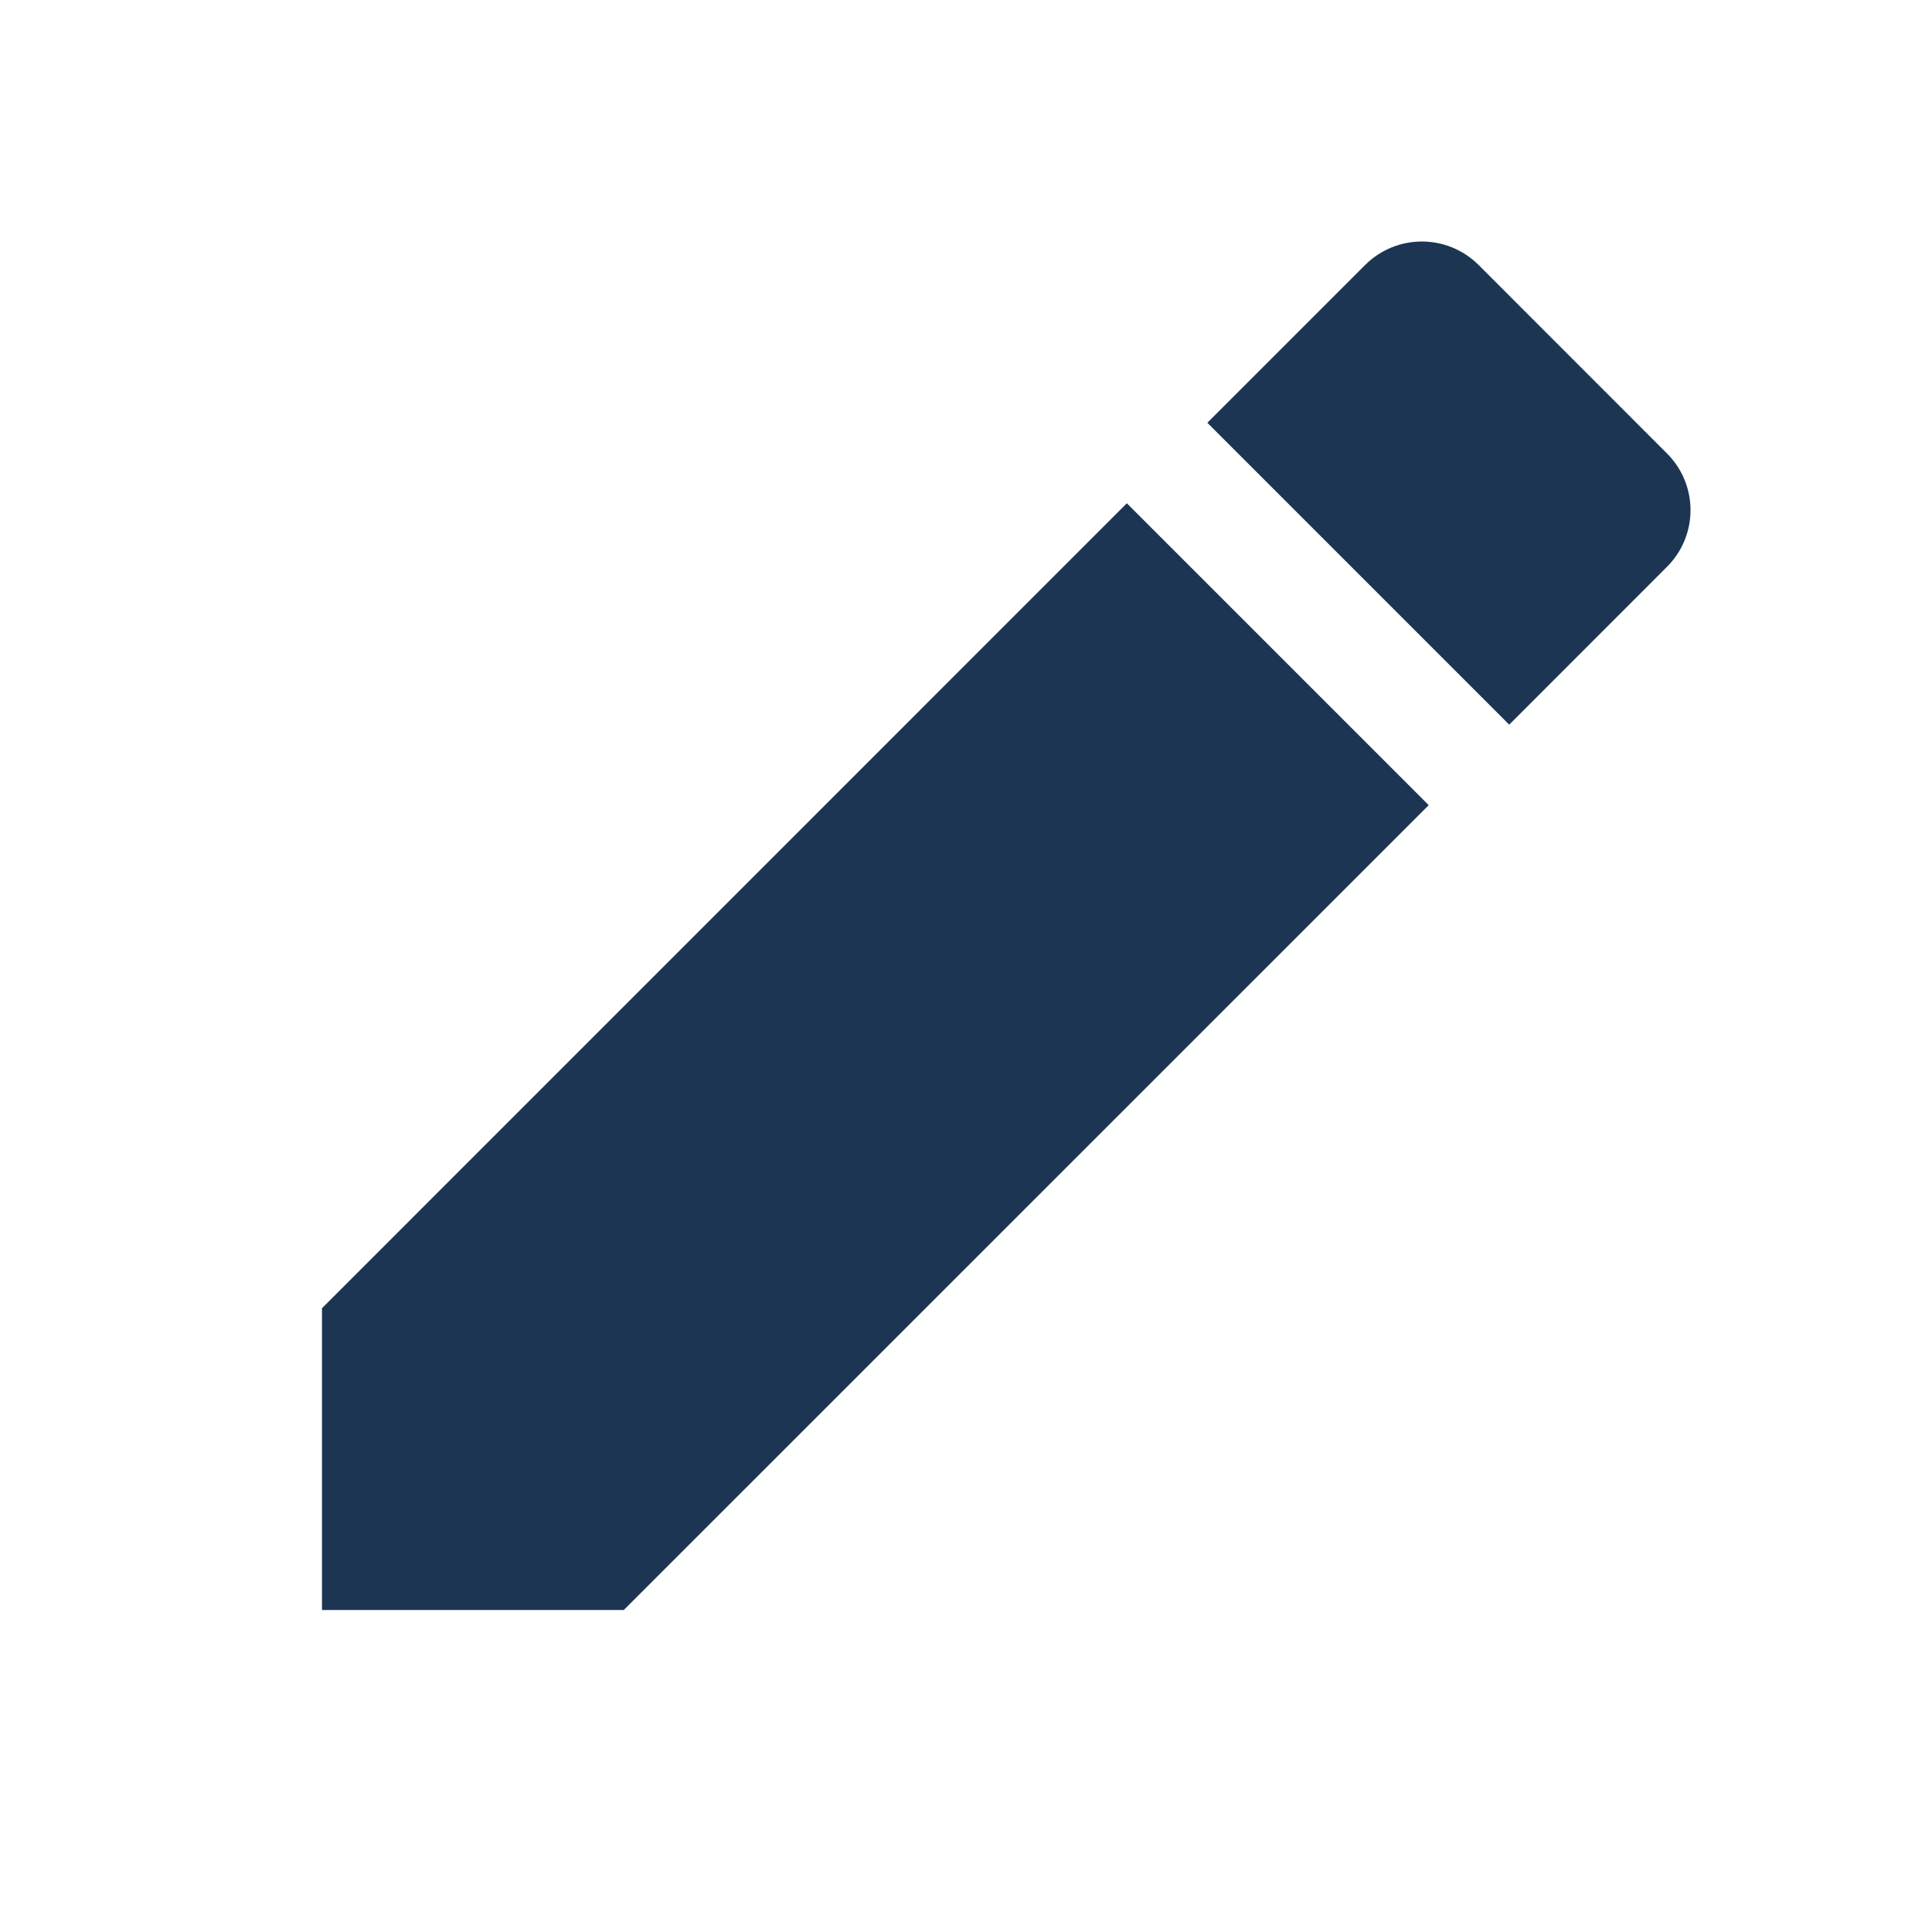
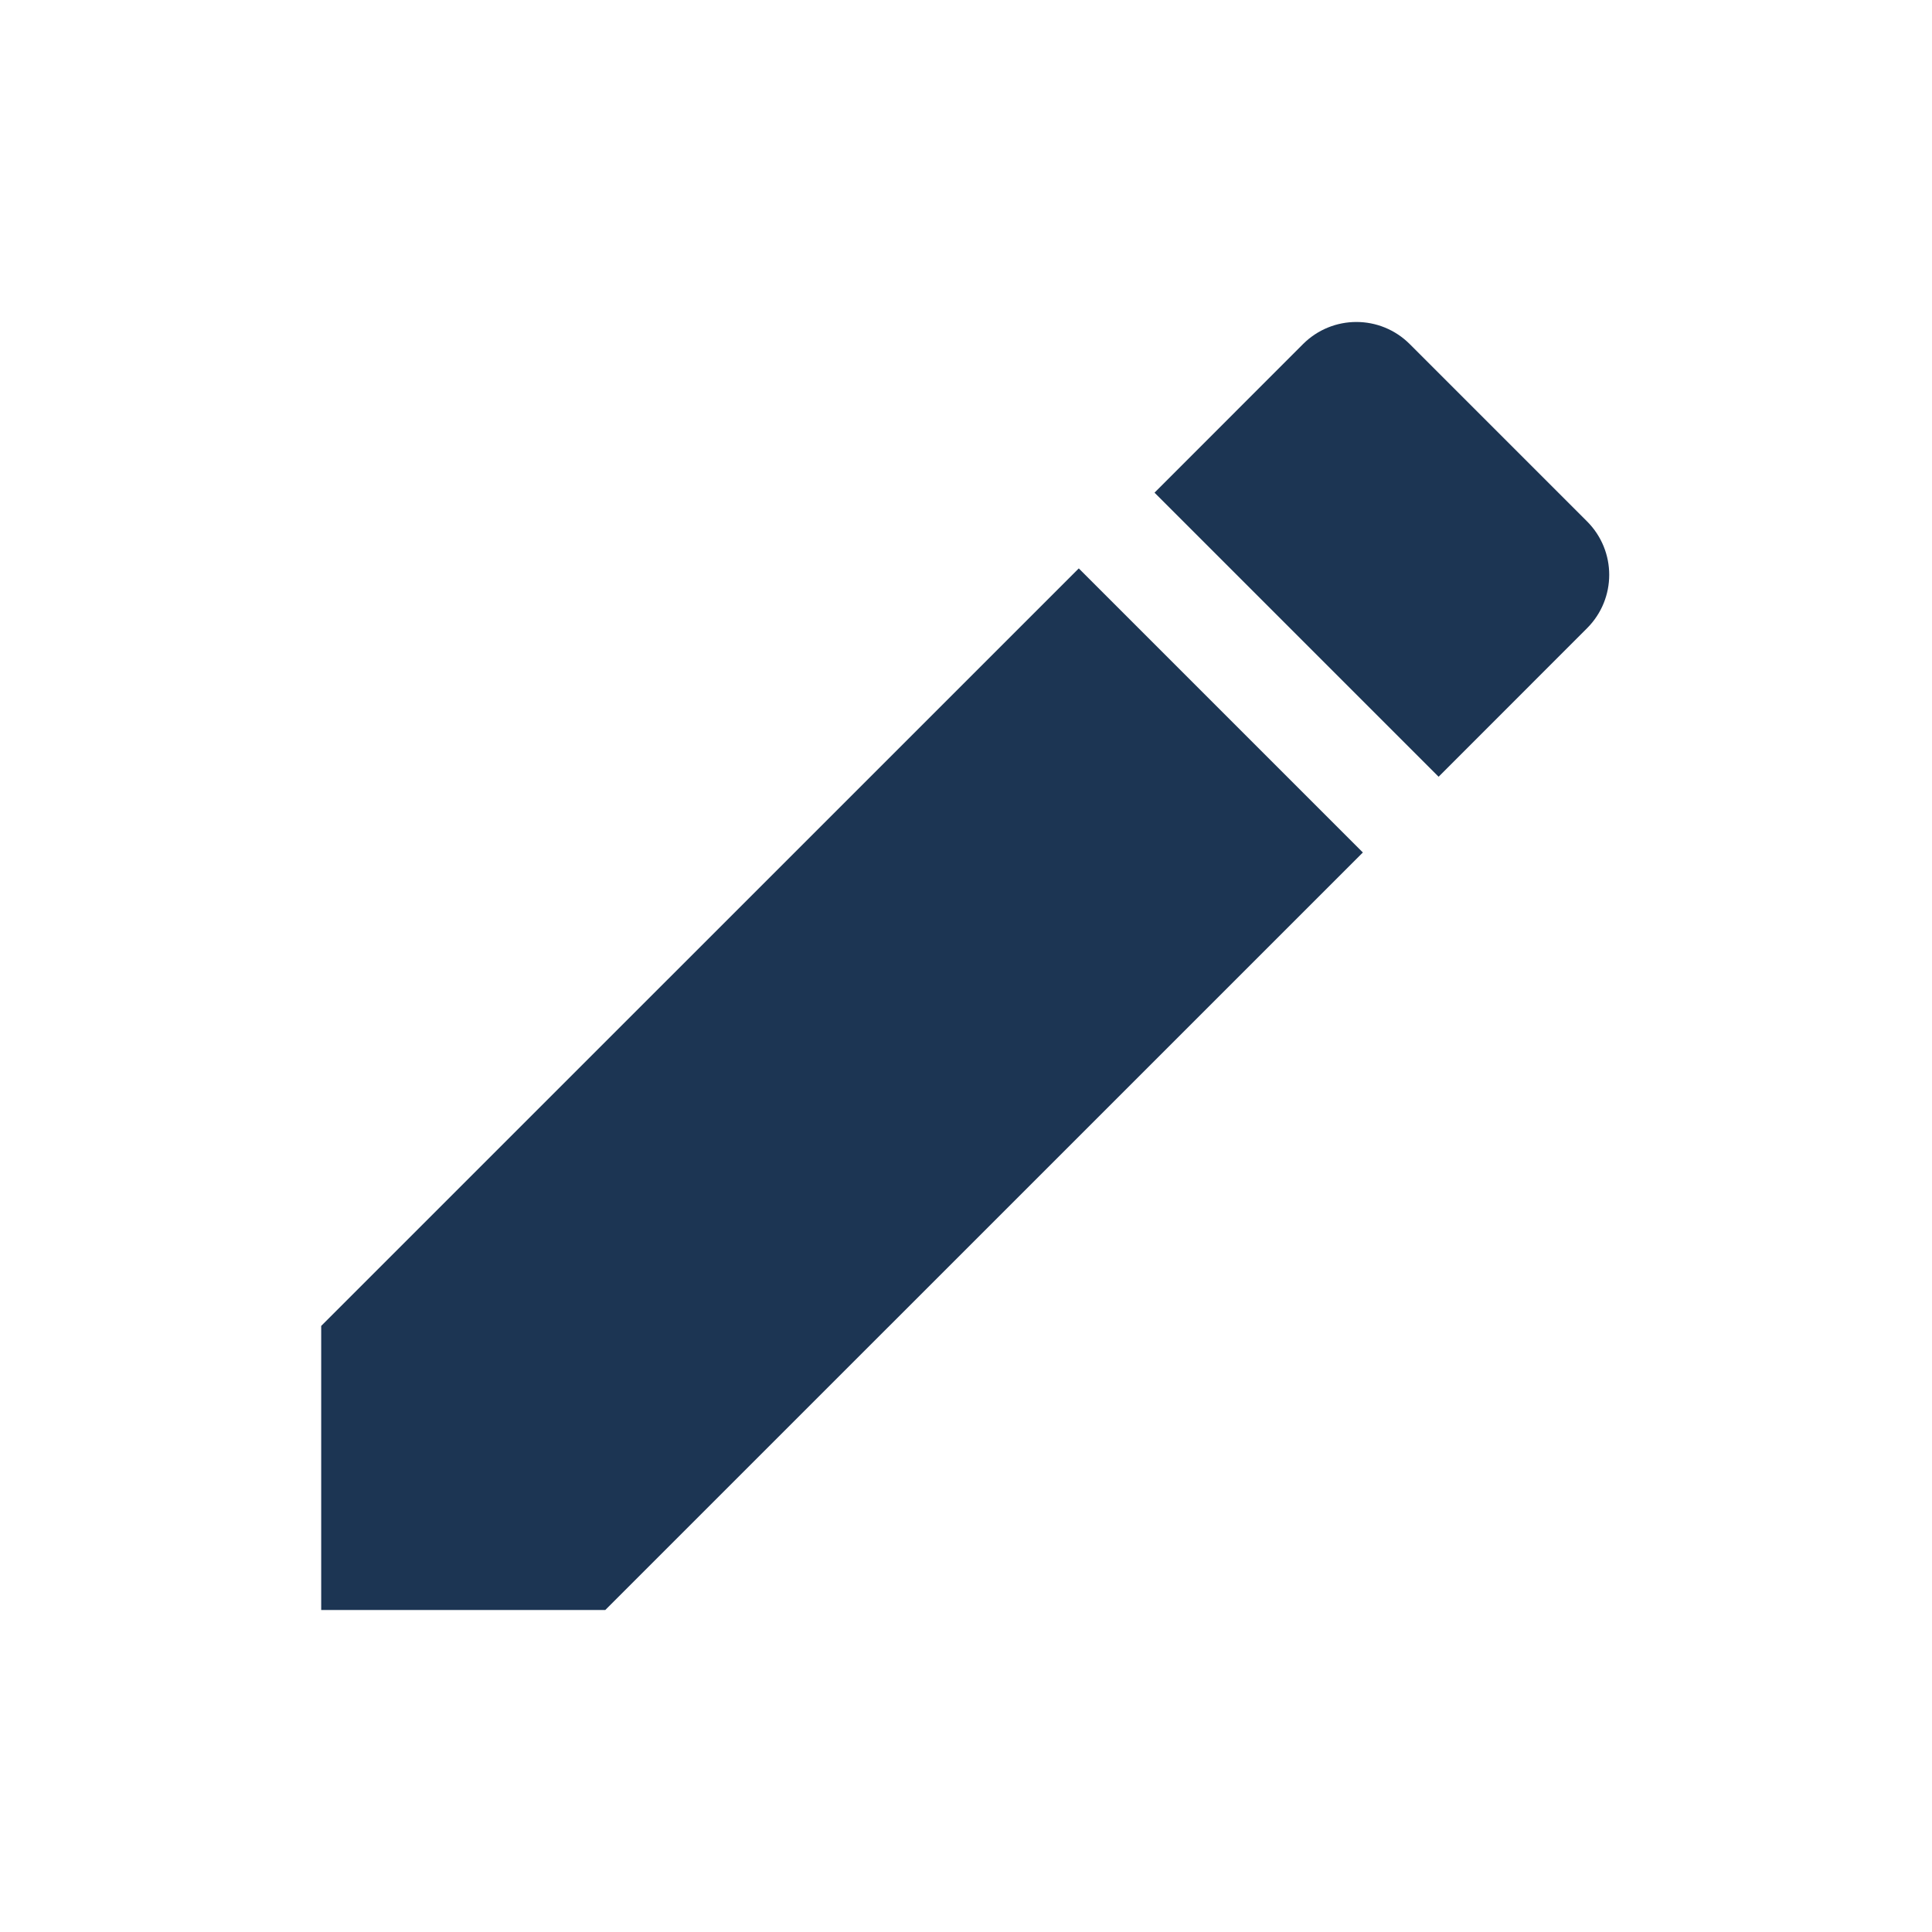
<svg xmlns="http://www.w3.org/2000/svg" width="24" height="24" viewBox="0 0 24 24" fill="none">
-   <path fill-rule="evenodd" clip-rule="evenodd" d="M20.707 5.632C21.098 6.022 21.098 6.652 20.707 7.042L18.748 9.002L14.998 5.252L16.958 3.292C17.348 2.903 17.978 2.903 18.368 3.292L20.707 5.632ZM13.998 6.252L17.748 10.002L7.749 20H4V16.251L13.998 6.252Z" fill="#1C3553" />
+   <path fill-rule="evenodd" clip-rule="evenodd" d="M19.715 6.477C20.082 6.844 20.082 7.437 19.715 7.804L17.871 9.649L14.342 6.12L16.186 4.275C16.553 3.908 17.146 3.908 17.513 4.275L19.715 6.477ZM13.401 7.061L16.93 10.59L7.519 20H3.99V16.471L13.401 7.061Z" fill="#1C3553" />
</svg>
